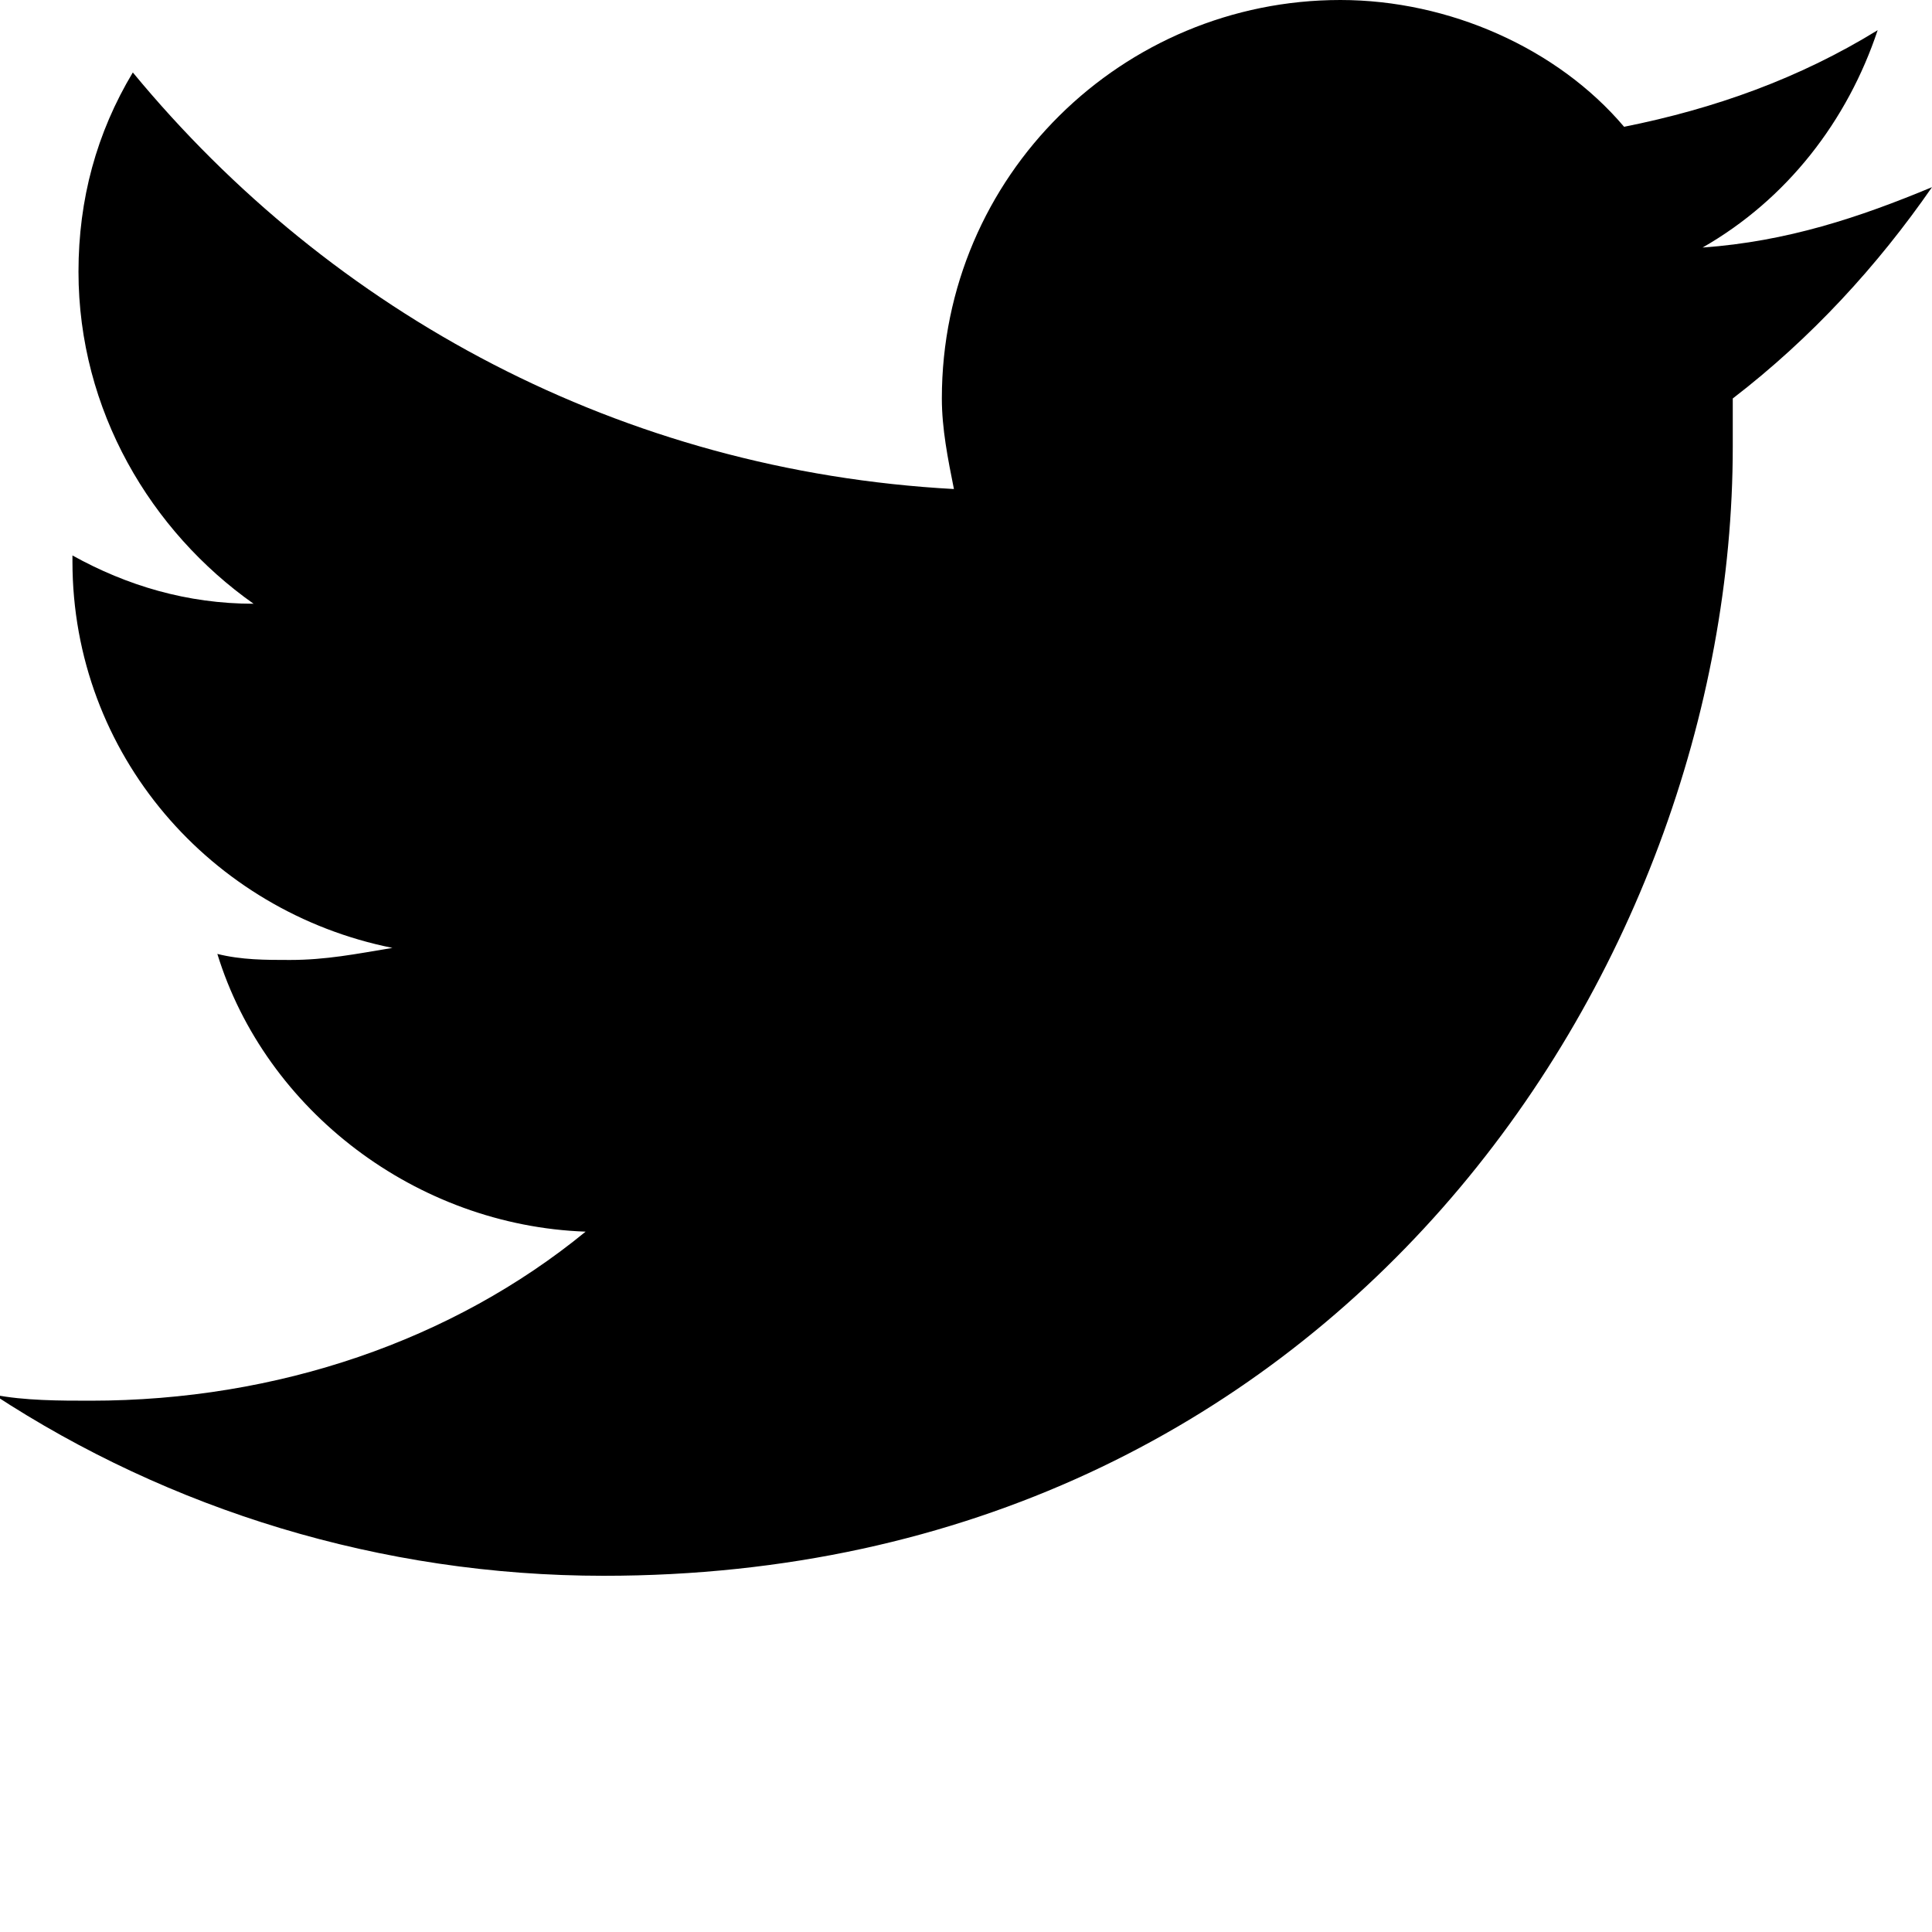
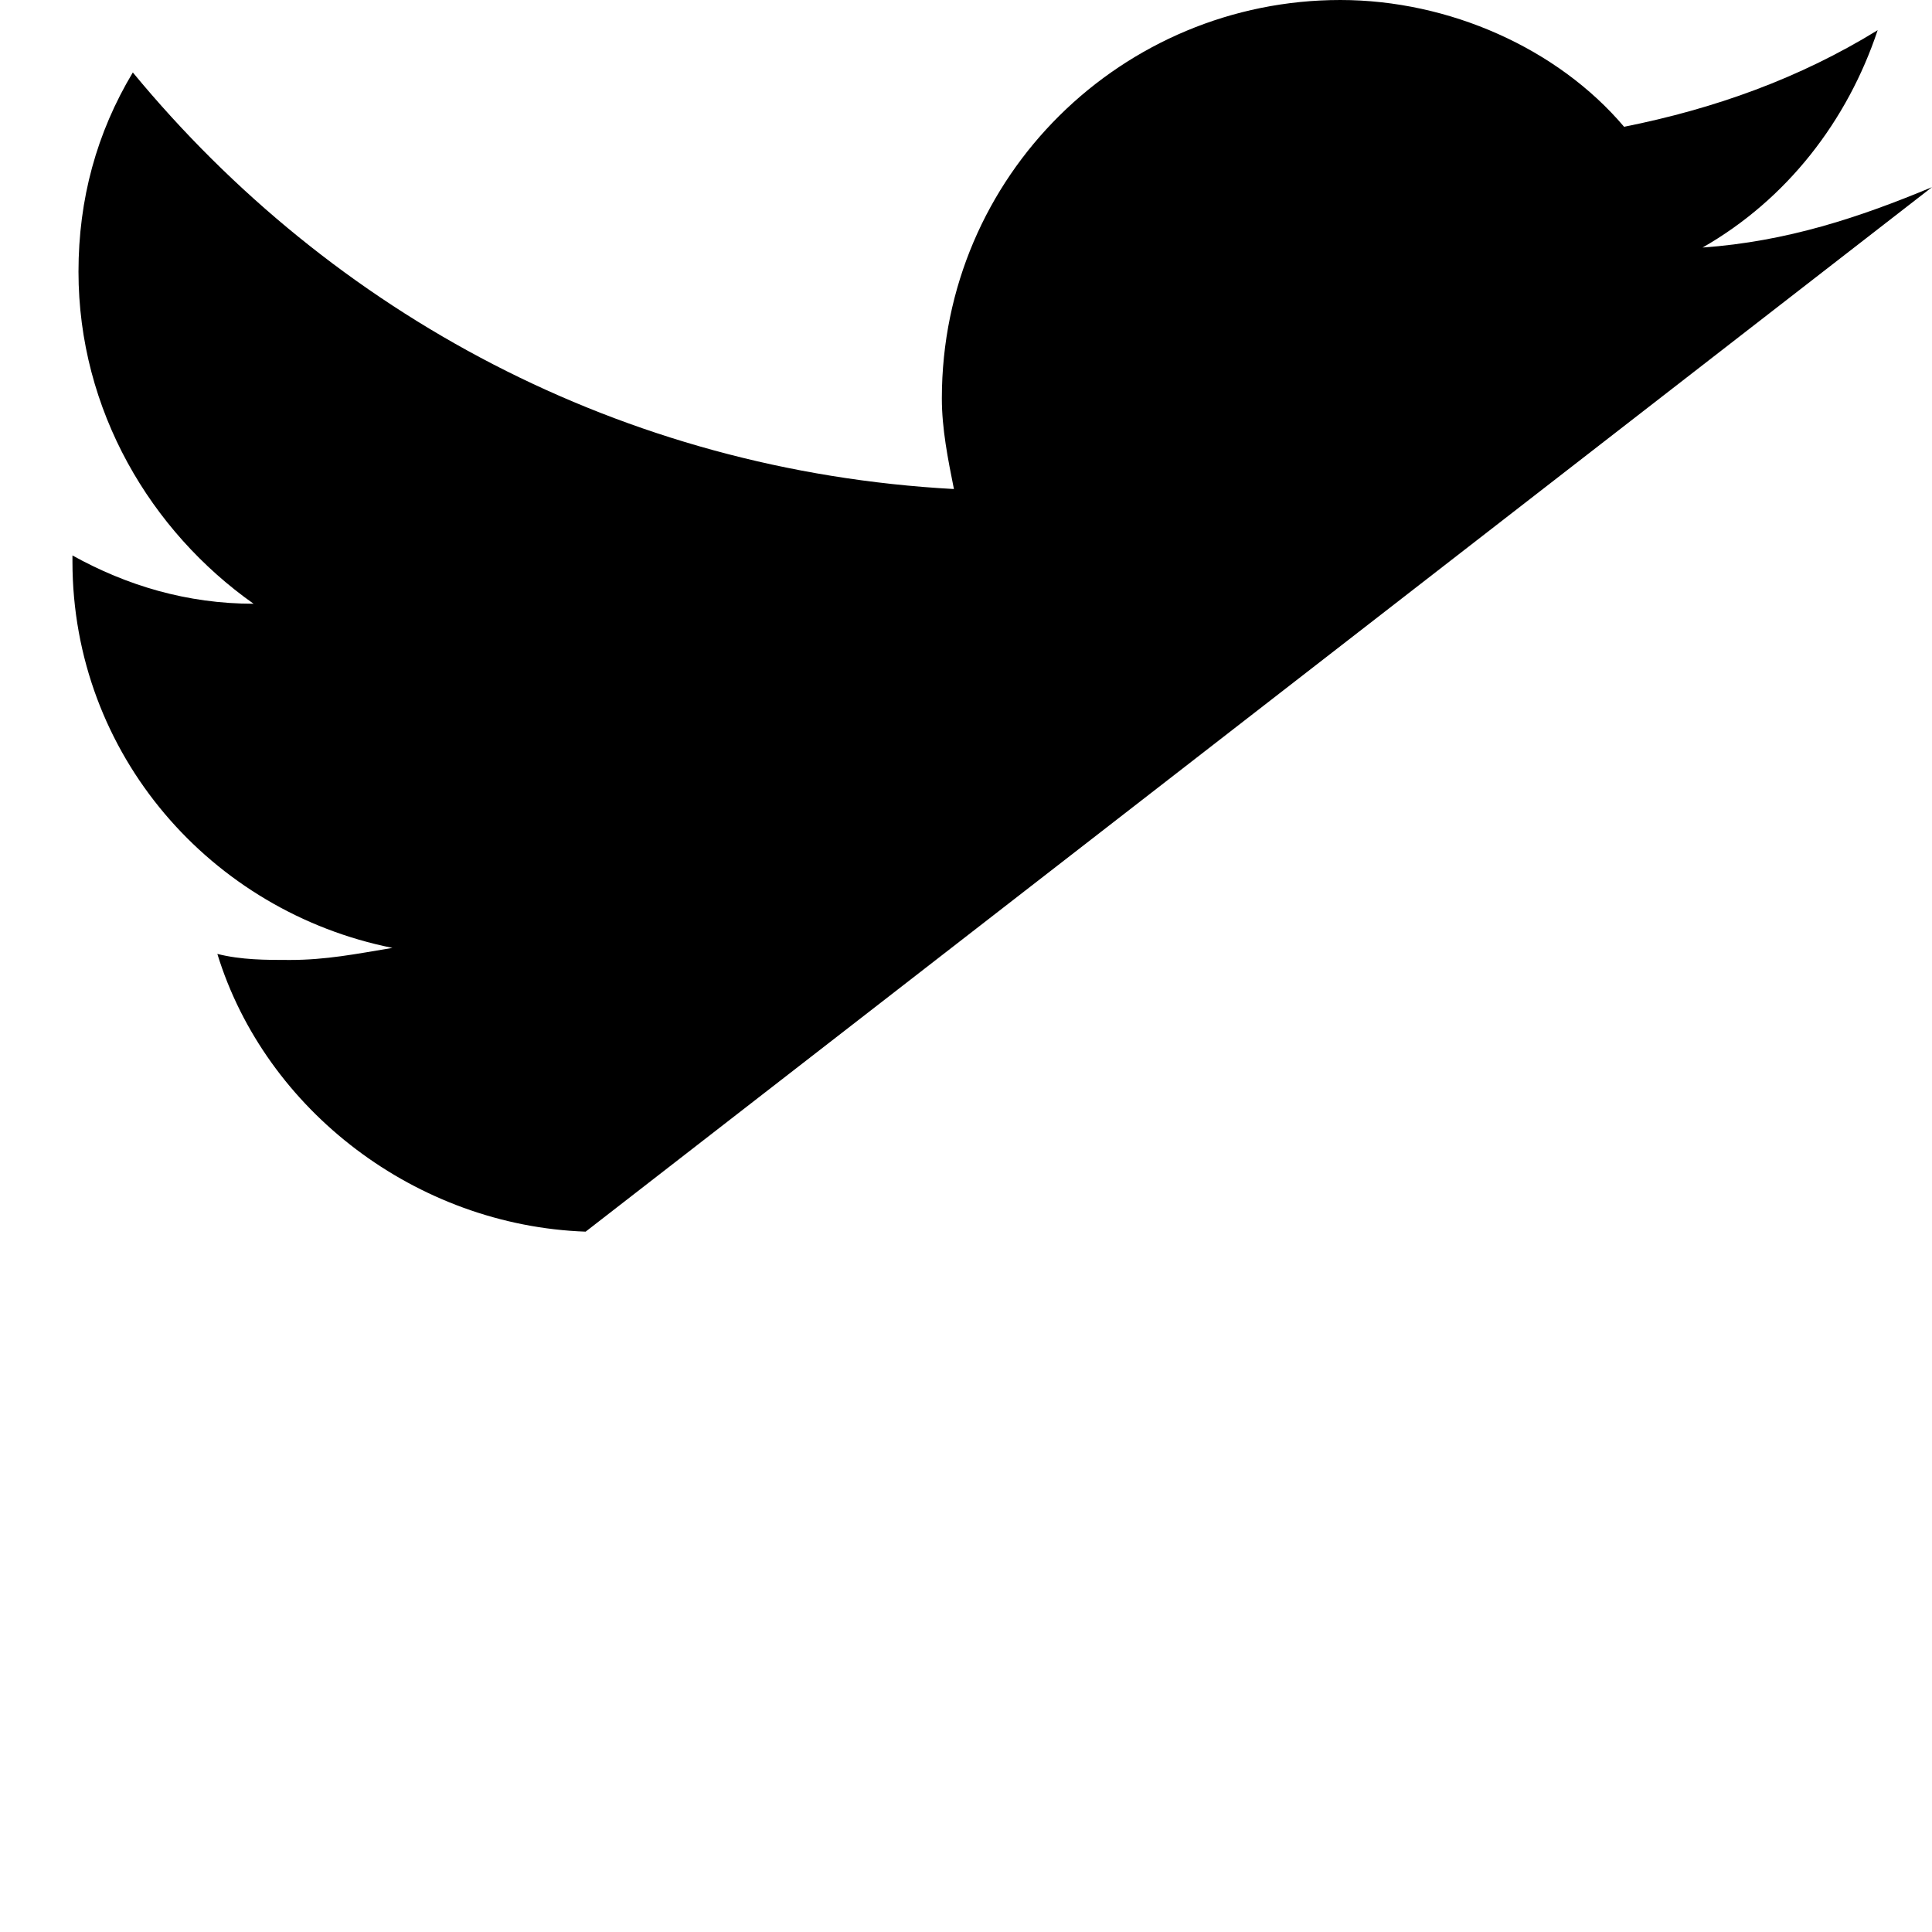
<svg xmlns="http://www.w3.org/2000/svg" version="1.1" id="Layer_1" x="0px" y="0px" viewBox="0 0 32 32" style="enable-background:new 0 0 32 32;" xml:space="preserve">
-   <path d="M32,3.1c-1.2,0.5-2.4,0.9-3.8,1c1.4-0.8,2.4-2.1,2.9-3.6c-1.3,0.8-2.7,1.3-4.2,1.6C25.8,0.8,24,0,22.2,0  c-3.6,0-6.6,2.9-6.6,6.6c0,0.5,0.1,1,0.2,1.5C10.3,7.8,5.5,5.2,2.2,1.2c-0.6,1-0.9,2.1-0.9,3.3c0,2.3,1.2,4.3,2.9,5.5  c-1.1,0-2.1-0.3-3-0.8c0,0,0,0.1,0,0.1c0,3.2,2.3,5.8,5.3,6.4c-0.6,0.1-1.1,0.2-1.7,0.2c-0.4,0-0.8,0-1.2-0.1  c0.8,2.6,3.3,4.5,6.1,4.6c-2.2,1.8-5.1,2.8-8.2,2.8c-0.5,0-1.1,0-1.6-0.1c2.9,1.9,6.4,3,10.1,3c12.1,0,18.7-10,18.7-18.7  c0-0.3,0-0.6,0-0.8C30,5.6,31.1,4.4,32,3.1z" />
+   <path d="M32,3.1c-1.2,0.5-2.4,0.9-3.8,1c1.4-0.8,2.4-2.1,2.9-3.6c-1.3,0.8-2.7,1.3-4.2,1.6C25.8,0.8,24,0,22.2,0  c-3.6,0-6.6,2.9-6.6,6.6c0,0.5,0.1,1,0.2,1.5C10.3,7.8,5.5,5.2,2.2,1.2c-0.6,1-0.9,2.1-0.9,3.3c0,2.3,1.2,4.3,2.9,5.5  c-1.1,0-2.1-0.3-3-0.8c0,0,0,0.1,0,0.1c0,3.2,2.3,5.8,5.3,6.4c-0.6,0.1-1.1,0.2-1.7,0.2c-0.4,0-0.8,0-1.2-0.1  c0.8,2.6,3.3,4.5,6.1,4.6c-2.2,1. 8c-0.5,0-1.1,0-1.6-0.1c2.9,1.9,6.4,3,10.1,3c12.1,0,18.7-10,18.7-18.7  c0-0.3,0-0.6,0-0.8C30,5.6,31.1,4.4,32,3.1z" />
</svg>
